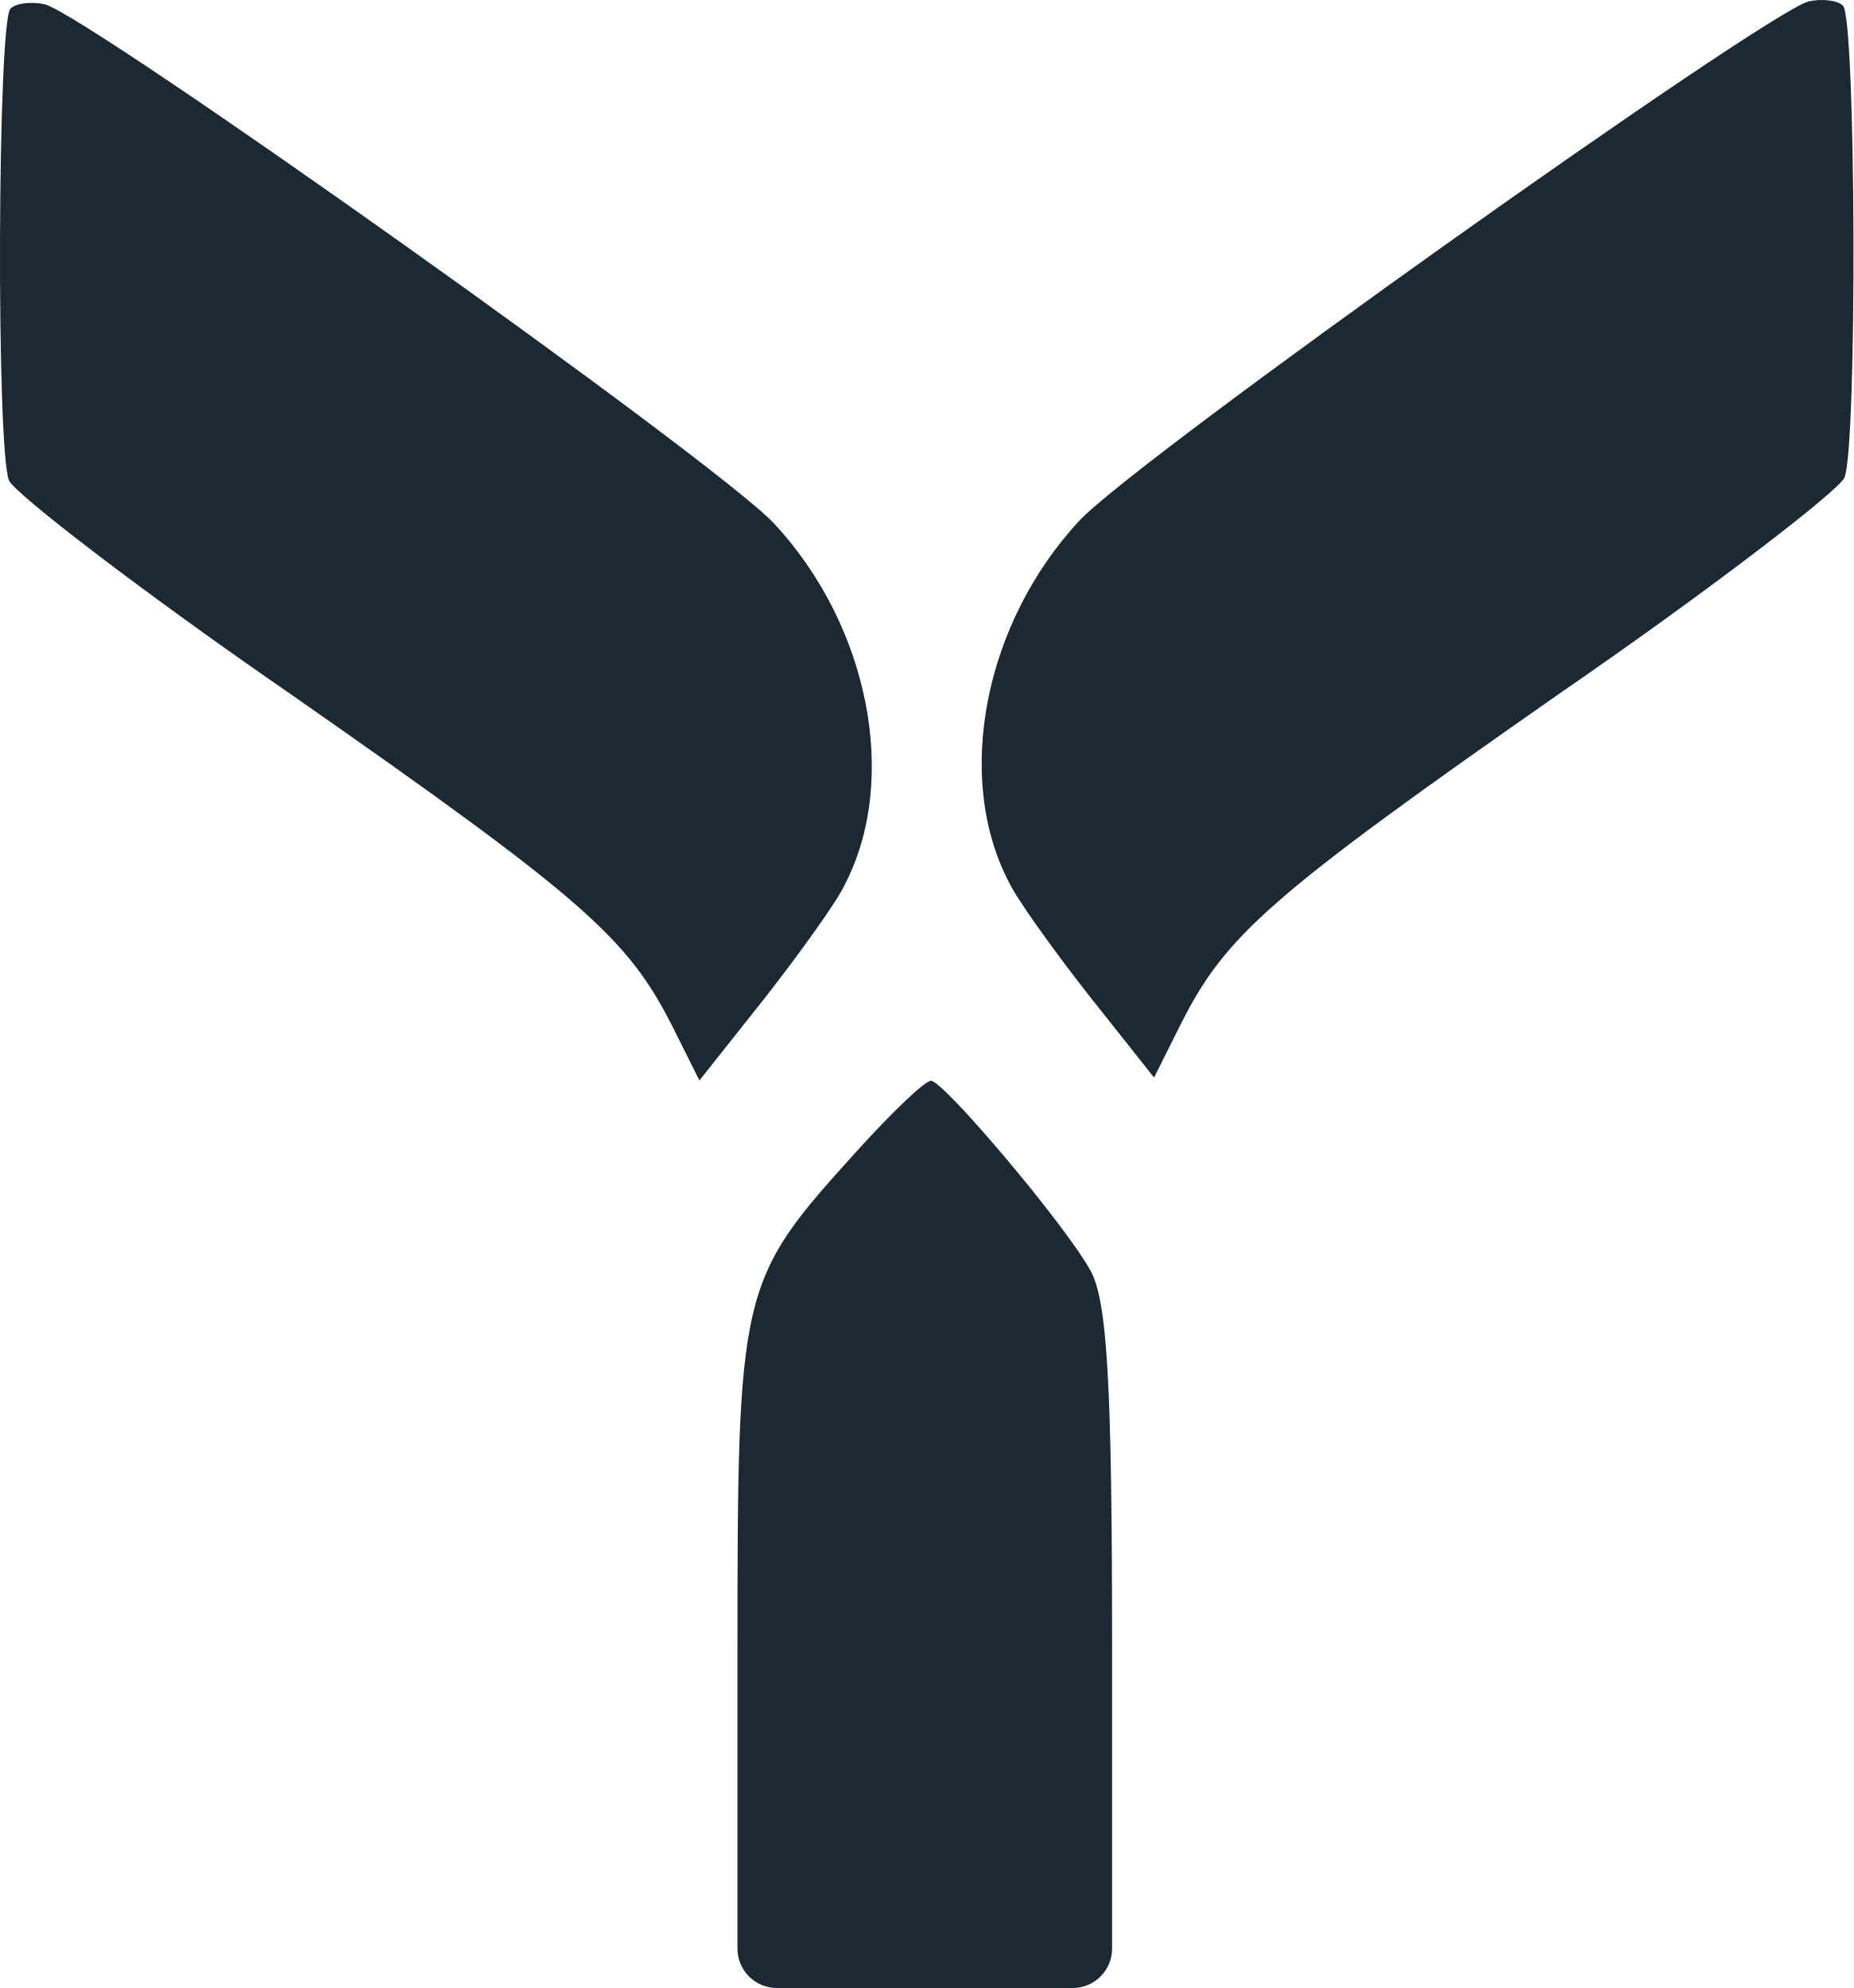
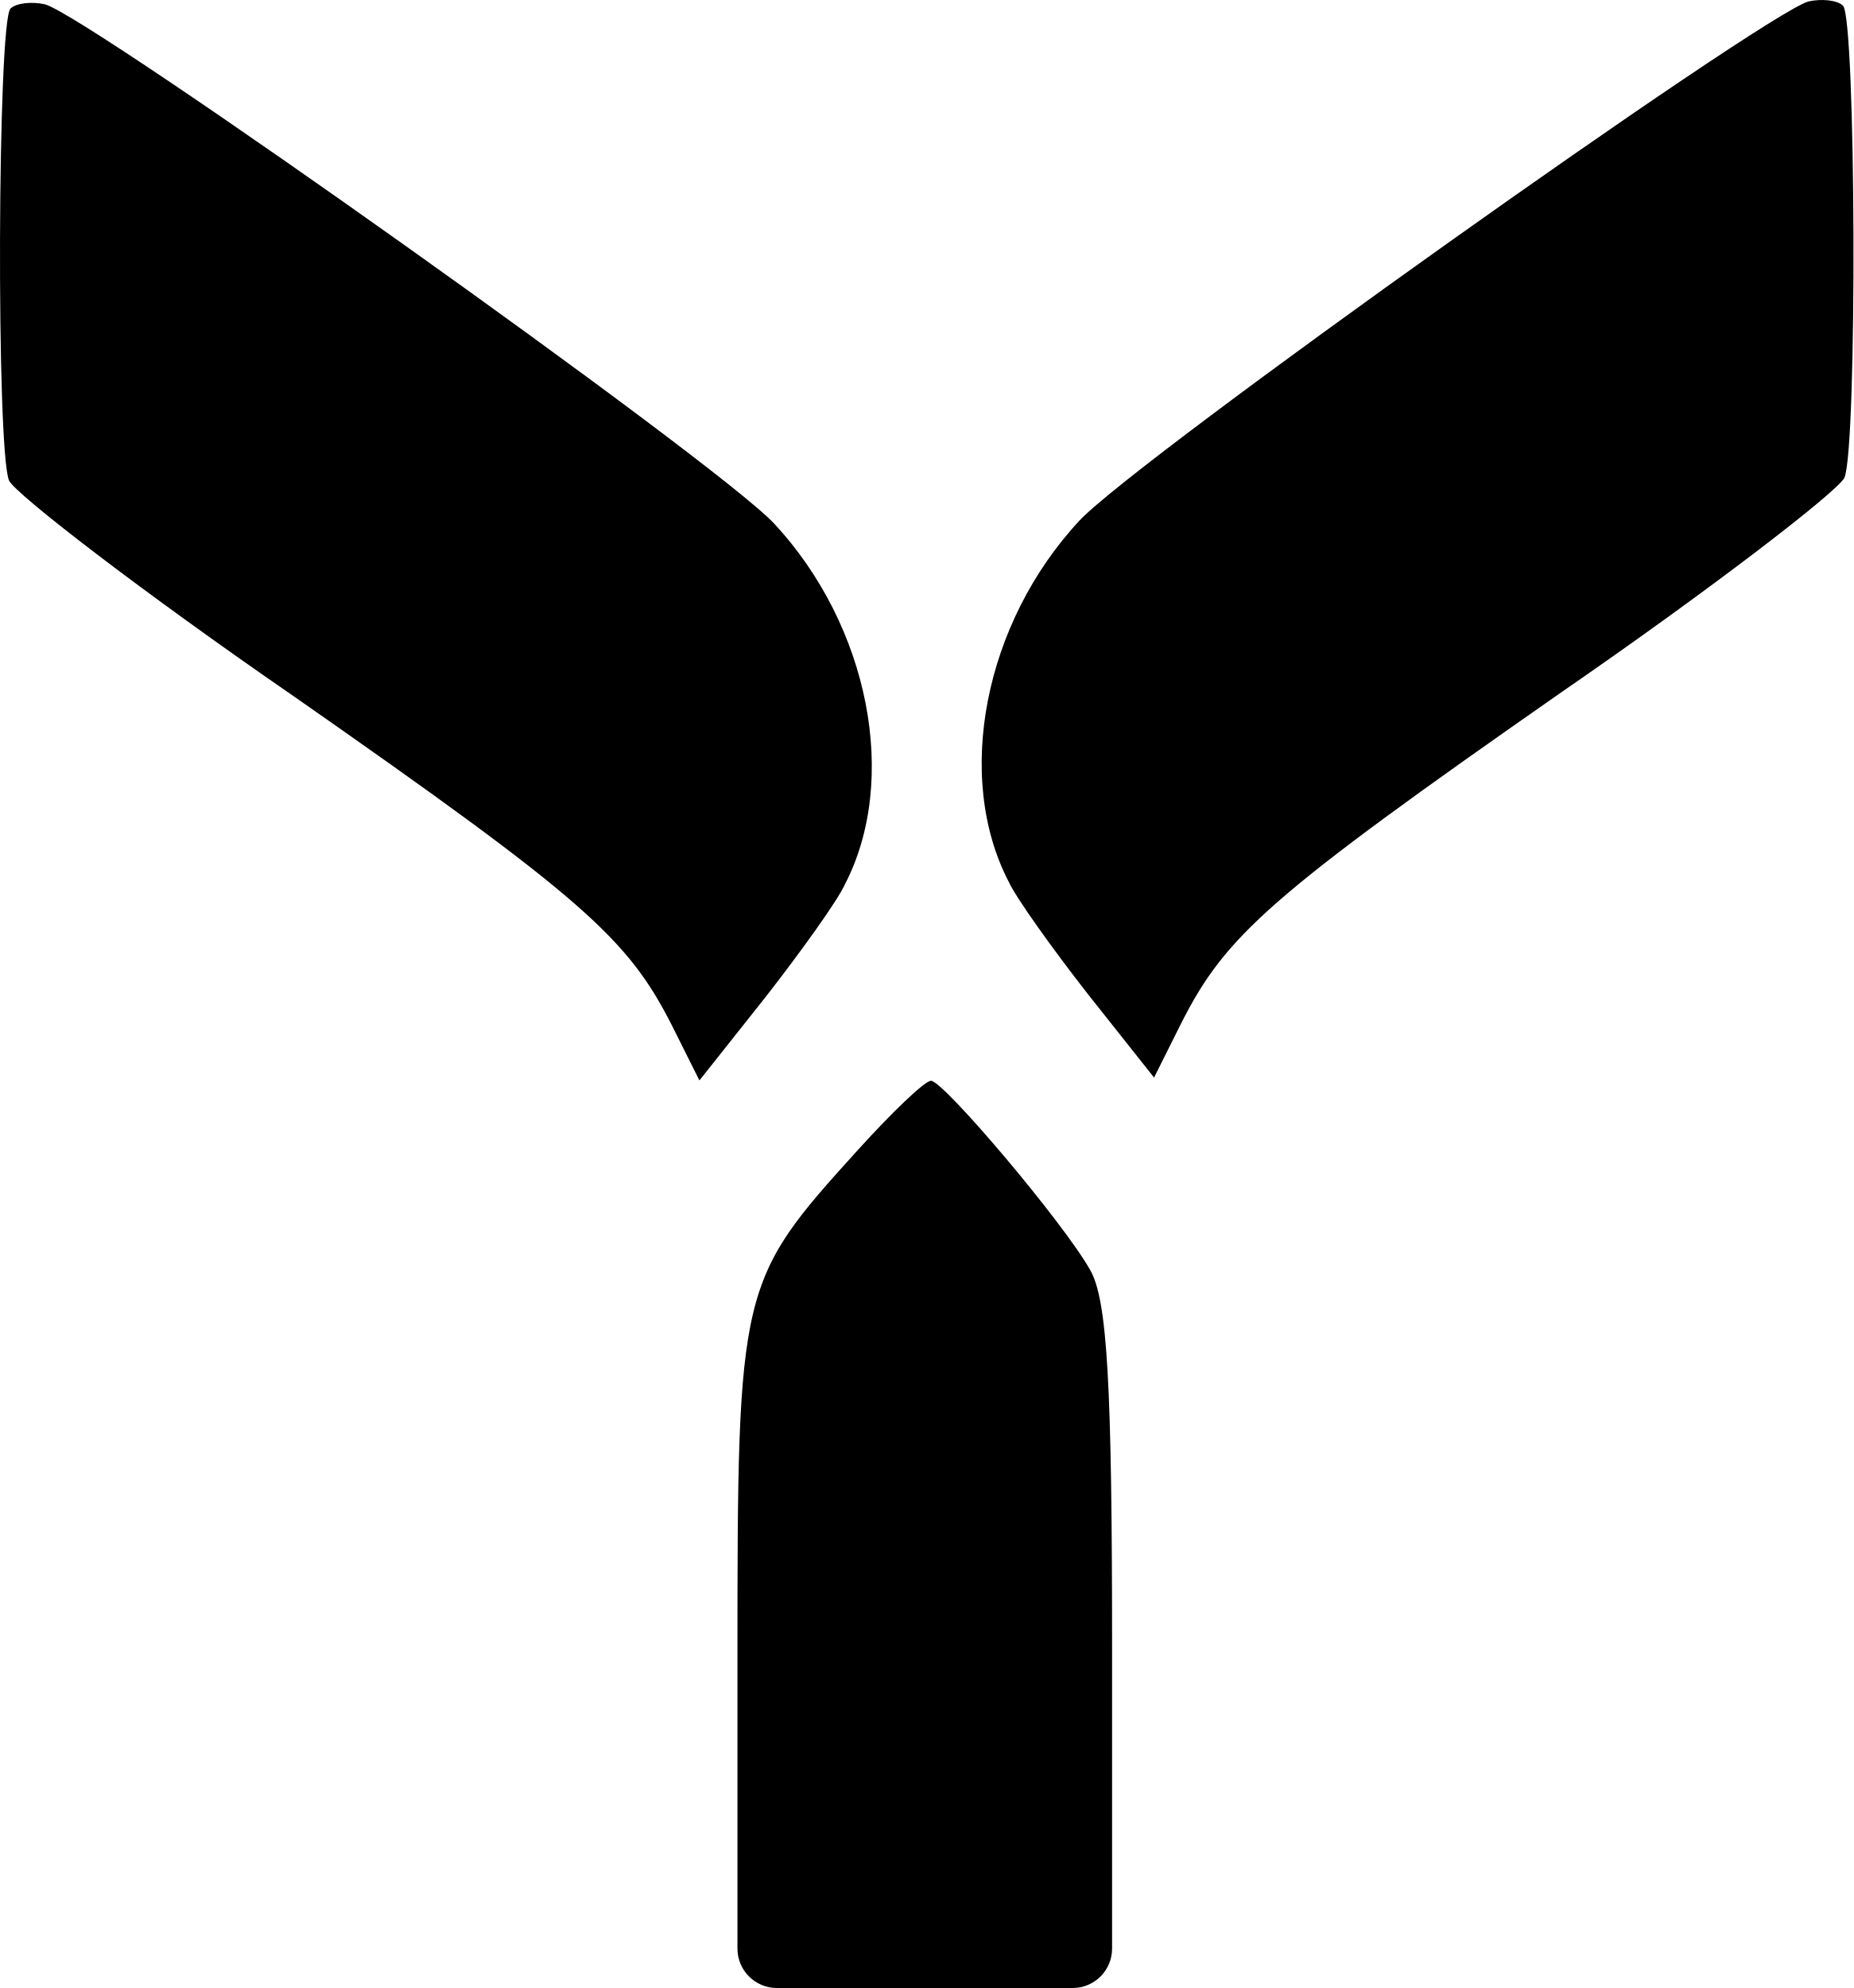
- <svg xmlns="http://www.w3.org/2000/svg" width="470" height="504" viewBox="0 0 470 504" fill="none">
-   <style>
-   .synara-logo-fill { fill: #1c2933; }
-   @media (prefers-color-scheme: dark) {
-     .synara-logo-fill { fill: #f5f5f5; }
-   }
- </style>
-   <path class="synara-logo-fill" d="M2.652 2.19C-0.631 5.472 -0.995 113.797 2.287 121.821C3.746 125.104 35.842 149.906 74.504 176.531C148.179 227.958 159.121 237.806 170.428 260.054L177.358 273.914L194.135 252.76C203.254 241.088 212.372 228.323 214.196 224.311C228.055 197.685 220.396 158.659 196.324 132.763C181.735 117.08 23.077 4.378 11.405 1.096C8.123 0.366 4.111 0.731 2.652 2.19Z" />
-   <path class="synara-logo-fill" d="M467.348 1.459C470.631 4.742 470.995 113.067 467.713 121.091C466.254 124.374 434.158 149.175 395.496 175.801C321.821 227.228 310.879 237.075 299.572 259.324L292.642 273.184L275.865 252.029C266.746 240.358 257.628 227.592 255.804 223.58C241.945 196.955 249.604 157.929 273.676 132.033C288.265 116.35 446.923 3.648 458.595 0.365C461.877 -0.364 465.889 0.001 467.348 1.459Z" />
-   <path class="synara-logo-fill" d="M217.479 291.602C187.396 324.802 187 326.002 187 420.002V494.002C187 499.525 191.477 504.002 197 504.002H234.5H272C277.523 504.002 282 499.525 282 494.002V418.002C282 351.202 280.812 329.602 276.458 322.002C269.729 310.002 239.25 274.002 236.083 274.002C234.5 274.002 226.187 282.002 217.479 291.602Z" />
+ <svg xmlns="http://www.w3.org/2000/svg" width="470" height="504" viewBox="0 0 470 504" fill="currentColor">
+   <path d="M2.652 2.19C-0.631 5.472 -0.995 113.797 2.287 121.821C3.746 125.104 35.842 149.906 74.504 176.531C148.179 227.958 159.121 237.806 170.428 260.054L177.358 273.914L194.135 252.76C203.254 241.088 212.372 228.323 214.196 224.311C228.055 197.685 220.396 158.659 196.324 132.763C181.735 117.08 23.077 4.378 11.405 1.096C8.123 0.366 4.111 0.731 2.652 2.19Z" />
+   <path d="M467.348 1.459C470.631 4.742 470.995 113.067 467.713 121.091C466.254 124.374 434.158 149.175 395.496 175.801C321.821 227.228 310.879 237.075 299.572 259.324L292.642 273.184L275.865 252.029C266.746 240.358 257.628 227.592 255.804 223.58C241.945 196.955 249.604 157.929 273.676 132.033C288.265 116.35 446.923 3.648 458.595 0.365C461.877 -0.364 465.889 0.001 467.348 1.459Z" />
+   <path d="M217.479 291.602C187.396 324.802 187 326.002 187 420.002V494.002C187 499.525 191.477 504.002 197 504.002H234.5H272C277.523 504.002 282 499.525 282 494.002V418.002C282 351.202 280.812 329.602 276.458 322.002C269.729 310.002 239.25 274.002 236.083 274.002C234.5 274.002 226.187 282.002 217.479 291.602Z" />
</svg>
